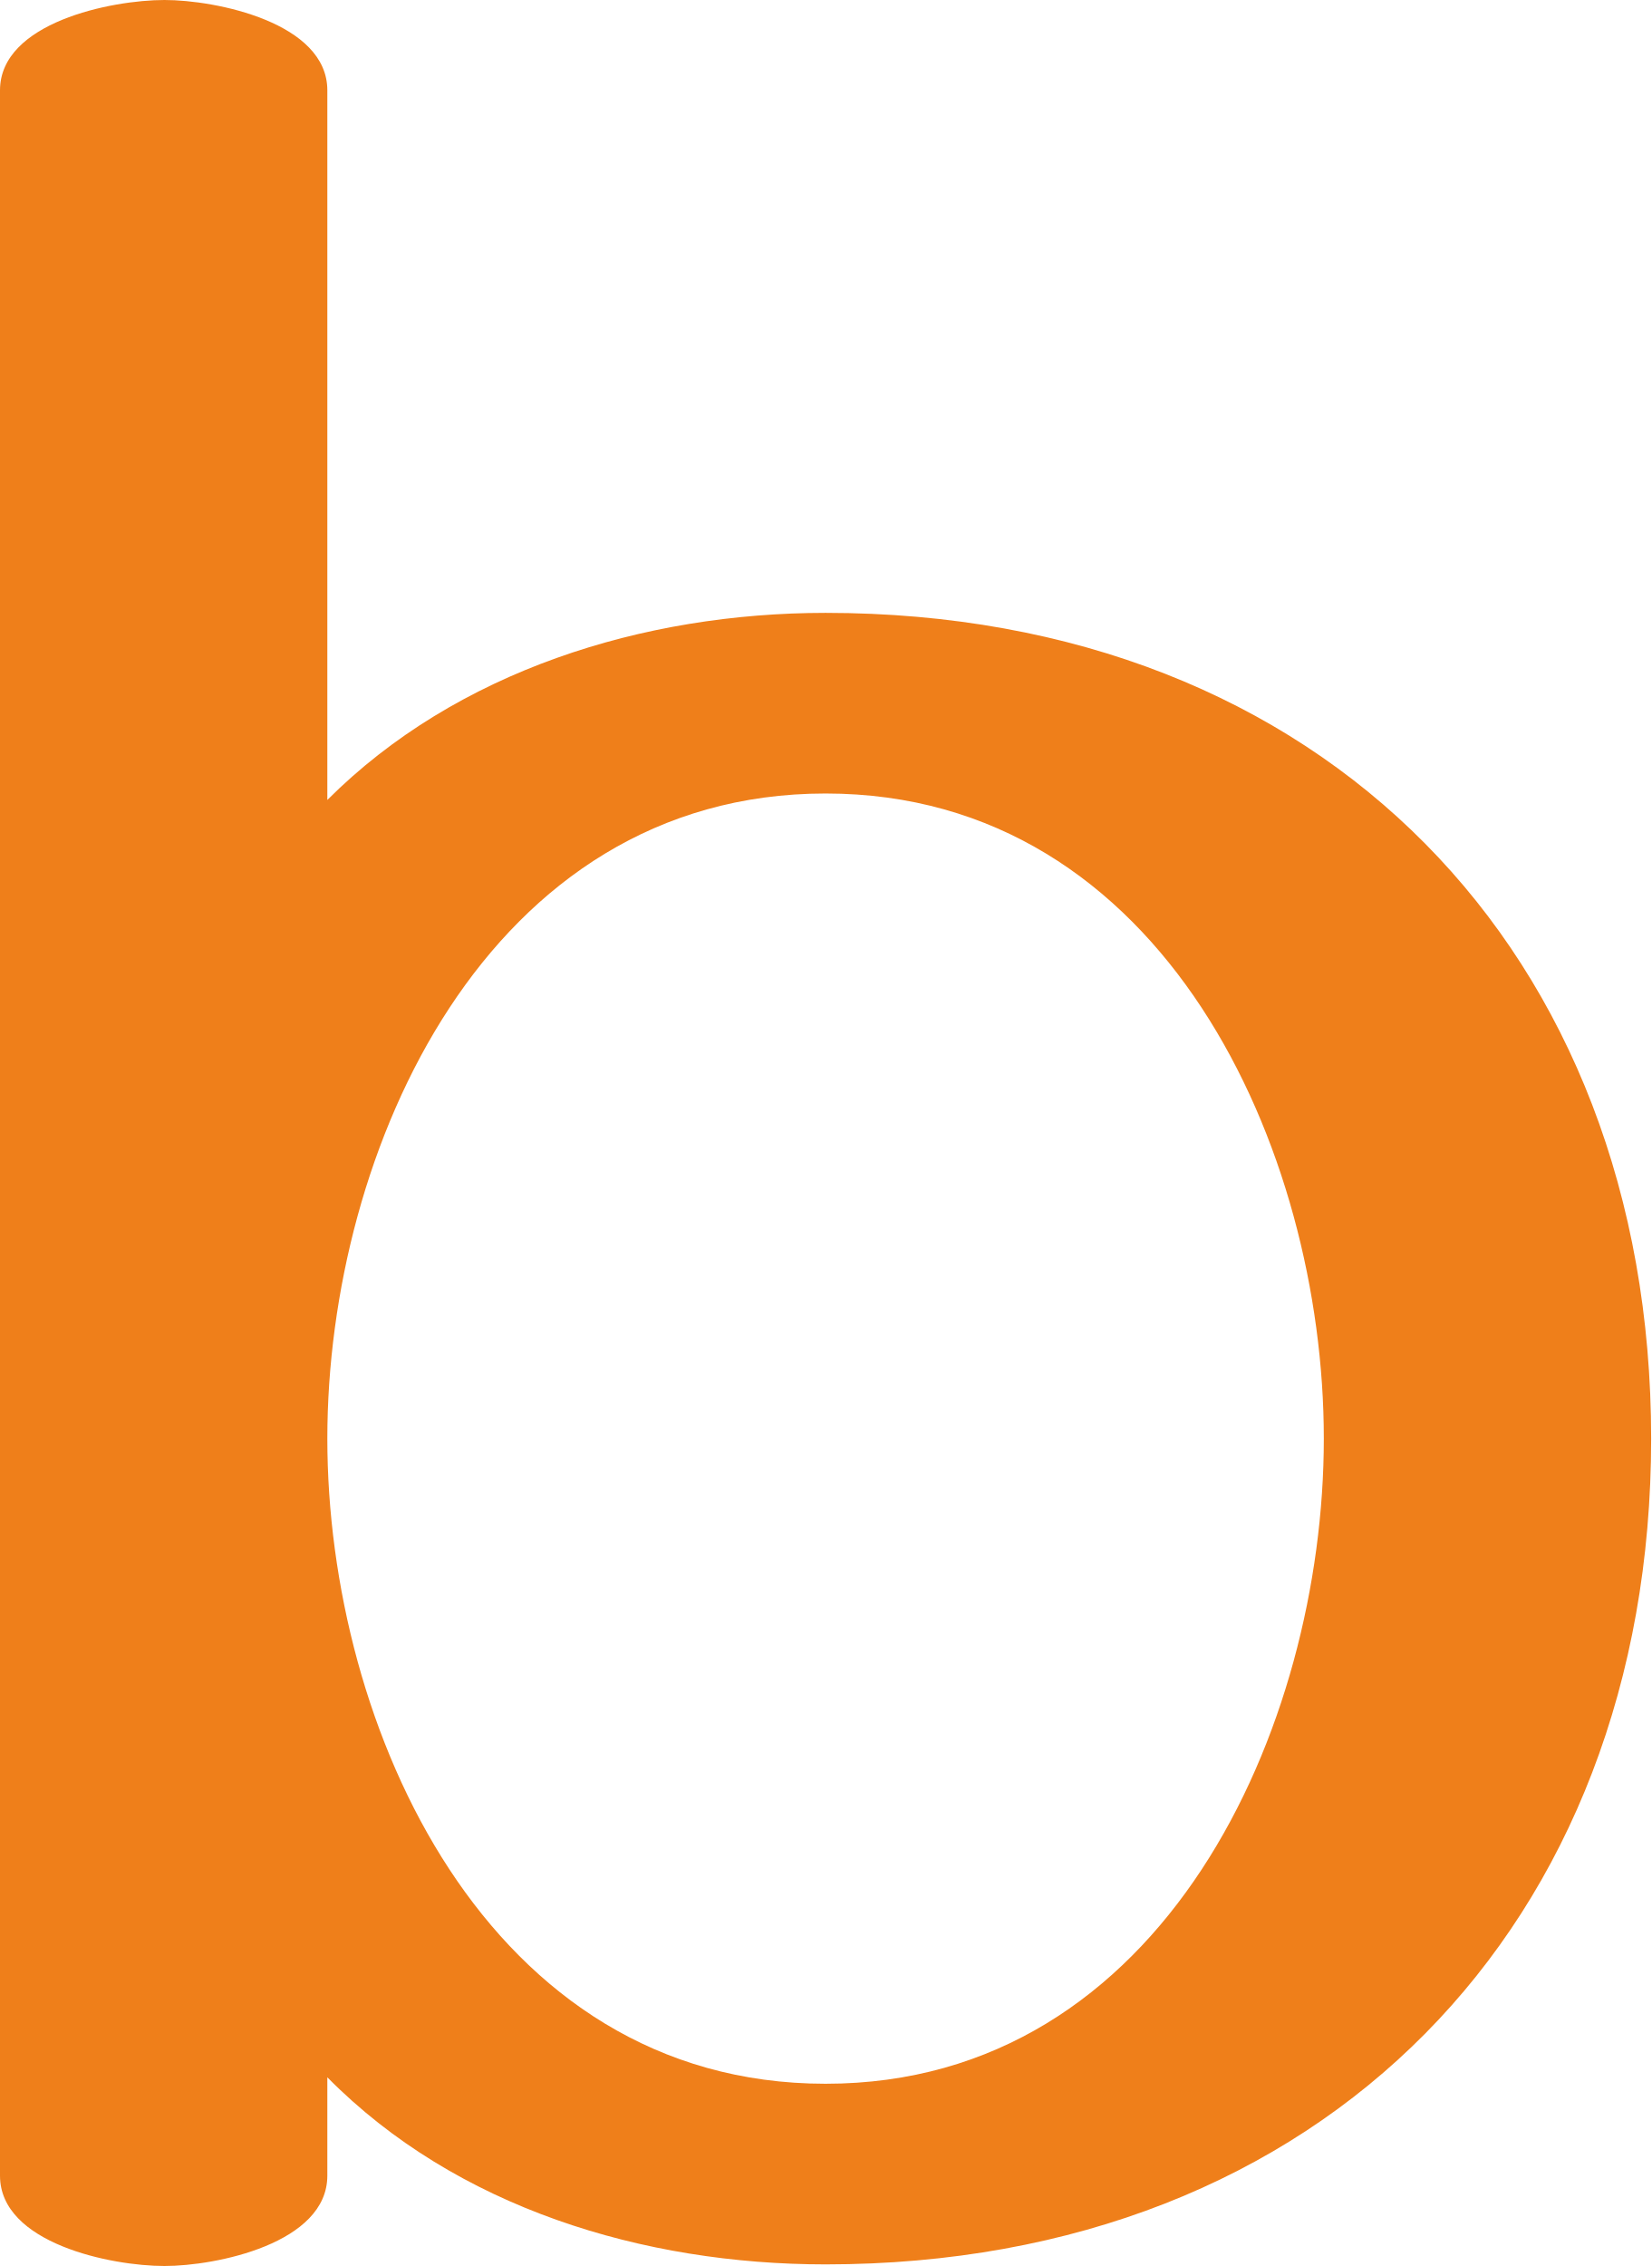
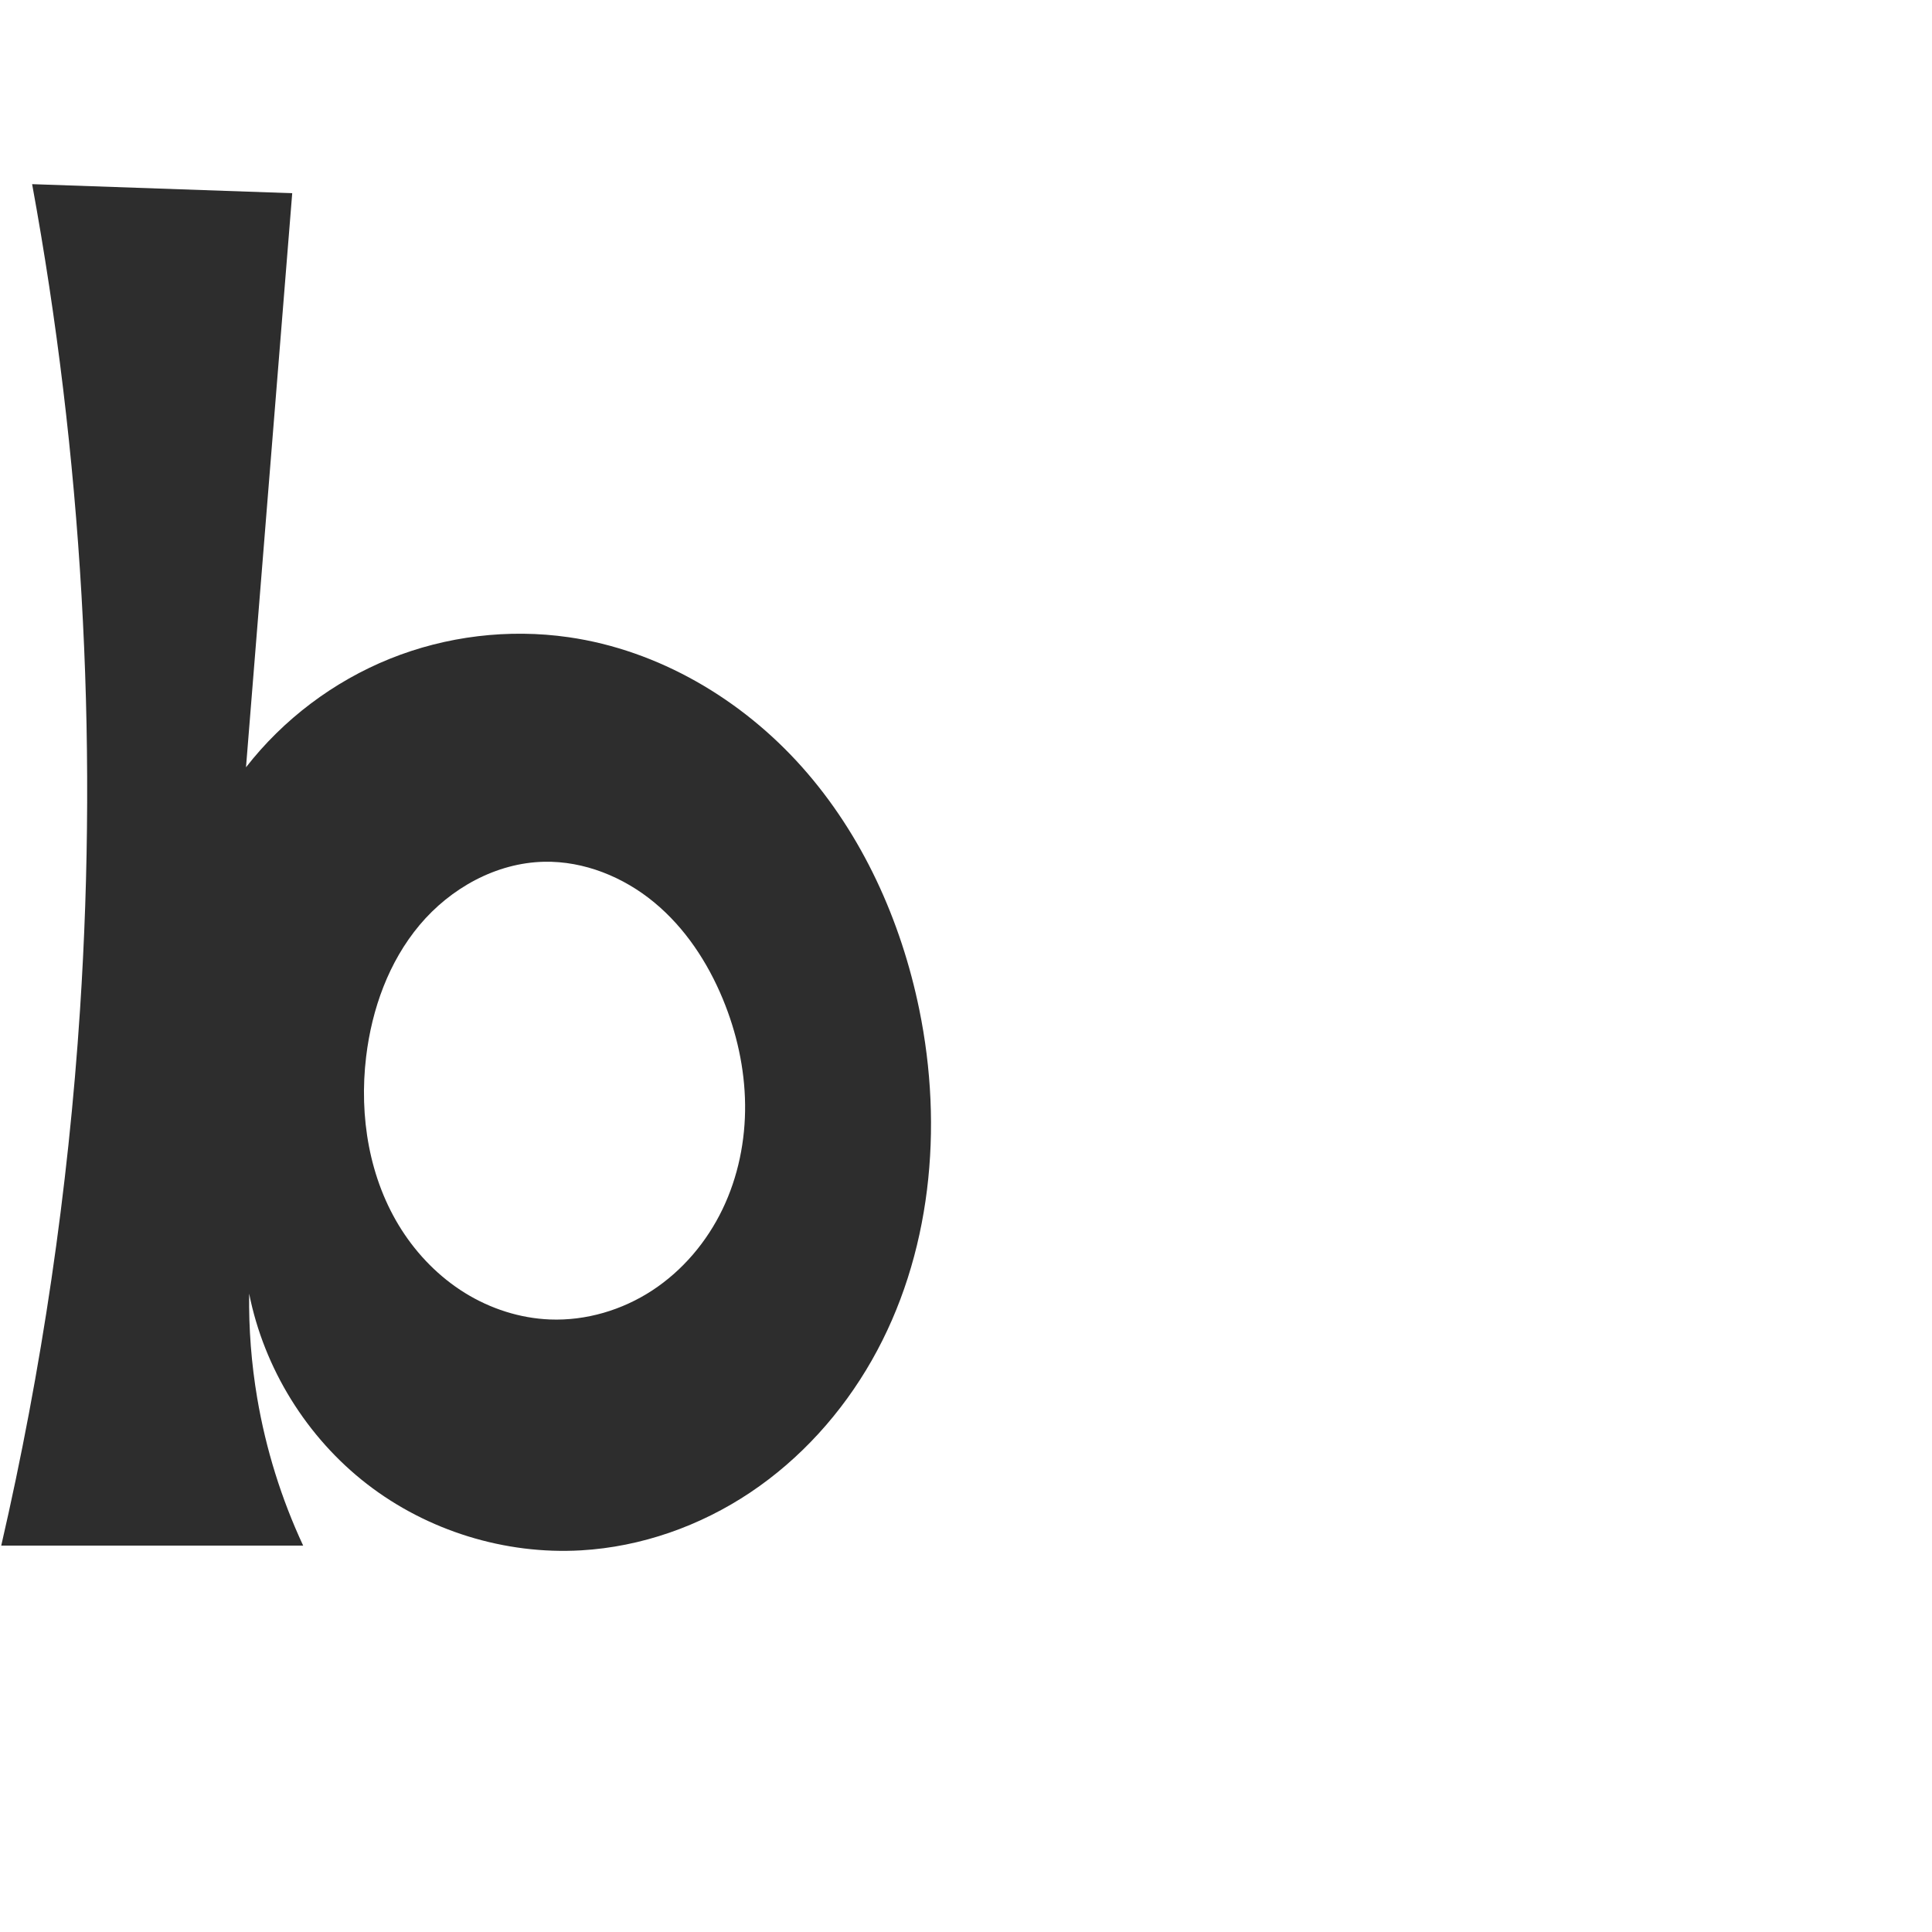
- <svg xmlns="http://www.w3.org/2000/svg" xml:space="preserve" width="1024px" height="1405px" version="1.1" style="shape-rendering:geometricPrecision; text-rendering:geometricPrecision; image-rendering:optimizeQuality; fill-rule:evenodd; clip-rule:evenodd" viewBox="0 0 1024 1405">
-   <defs>
-     <style type="text/css">
+ <svg xmlns="http://www.w3.org/2000/svg" xml:space="preserve" width="1000" height="1000" version="1.1" style="clip-rule:evenodd;fill-rule:evenodd;image-rendering:optimizeQuality;shape-rendering:geometricPrecision;text-rendering:geometricPrecision" viewBox="0 0 1000 1000" id="svg10">
+   <defs id="defs4">
+     <style type="text/css" id="style2">
   
    .fil0 {fill:#EF7F1A;fill-rule:nonzero}
   
  </style>
  </defs>
-   <g id="Layer_x0020_1">
-     <path class="fil0" d="M102 1405c32,0 101,-14 101,-56l0 -61c80,81 196,116 309,116 309,0 512,-211 512,-512 0,-301 -203,-512 -512,-512 -113,0 -229,36 -309,116l0 -440c0,-42 -69,-56 -101,-56 -33,0 -102,14 -102,56l0 1293c0,42 69,56 102,56zm410 -113c-210,0 -309,-221 -309,-400 0,-179 99,-400 309,-400 210,0 309,221 309,400 0,179 -99,400 -309,400z" />
-   </g>
+   <path id="path919" style="fill:#2d2d2d;fill-rule:nonzero;stroke:none;stroke-width:1px;stroke-linecap:butt;stroke-linejoin:miter;stroke-opacity:1" d="m 374.143,517.123 c -7.894,-19.102 -19.607,-36.891 -35.541,-50.055 -15.934,-13.165 -36.285,-21.45 -56.949,-21.021 -24.851,0.516 -48.515,13.711 -64.484,32.759 -15.969,19.047 -24.695,43.451 -27.658,68.13 -3.707,30.875 1.578,63.4 18.336,89.595 8.379,13.097 19.54,24.471 32.756,32.662 13.216,8.191 28.493,13.147 44.029,13.764 18.674,0.741 37.44,-4.846 53.065,-15.098 15.626,-10.253 28.113,-25.056 36.236,-41.888 8.122,-16.831 11.932,-35.633 11.726,-54.321 -0.207,-18.688 -4.378,-37.253 -11.515,-54.525 z M 294.369,329.824 c 46.52,6.708 89.448,32.067 120.721,67.155 31.272,35.087 51.256,79.427 60.709,125.468 12.563,61.189 6.329,127.427 -24.585,181.706 -15.457,27.139 -36.907,50.977 -62.863,68.348 -25.956,17.371 -56.434,28.16 -87.615,29.961 -39.42,2.277 -79.519,-10.143 -110.75,-34.304 -31.231,-24.16 -53.325,-59.854 -61.023,-98.582 -0.251,18.085 1.144,36.192 4.162,54.025 4.464,26.378 12.49,52.15 23.791,76.398 H 0.641 C 21.669,708.802 35.324,615.906 41.429,522.514 50.756,379.818 42.405,235.975 16.627,95.316 L 151.251,100 127.33,397.152 c 19.313,-24.819 45.281,-44.41 74.449,-56.167 29.168,-11.757 61.463,-15.65 92.589,-11.161 z" />
</svg>
